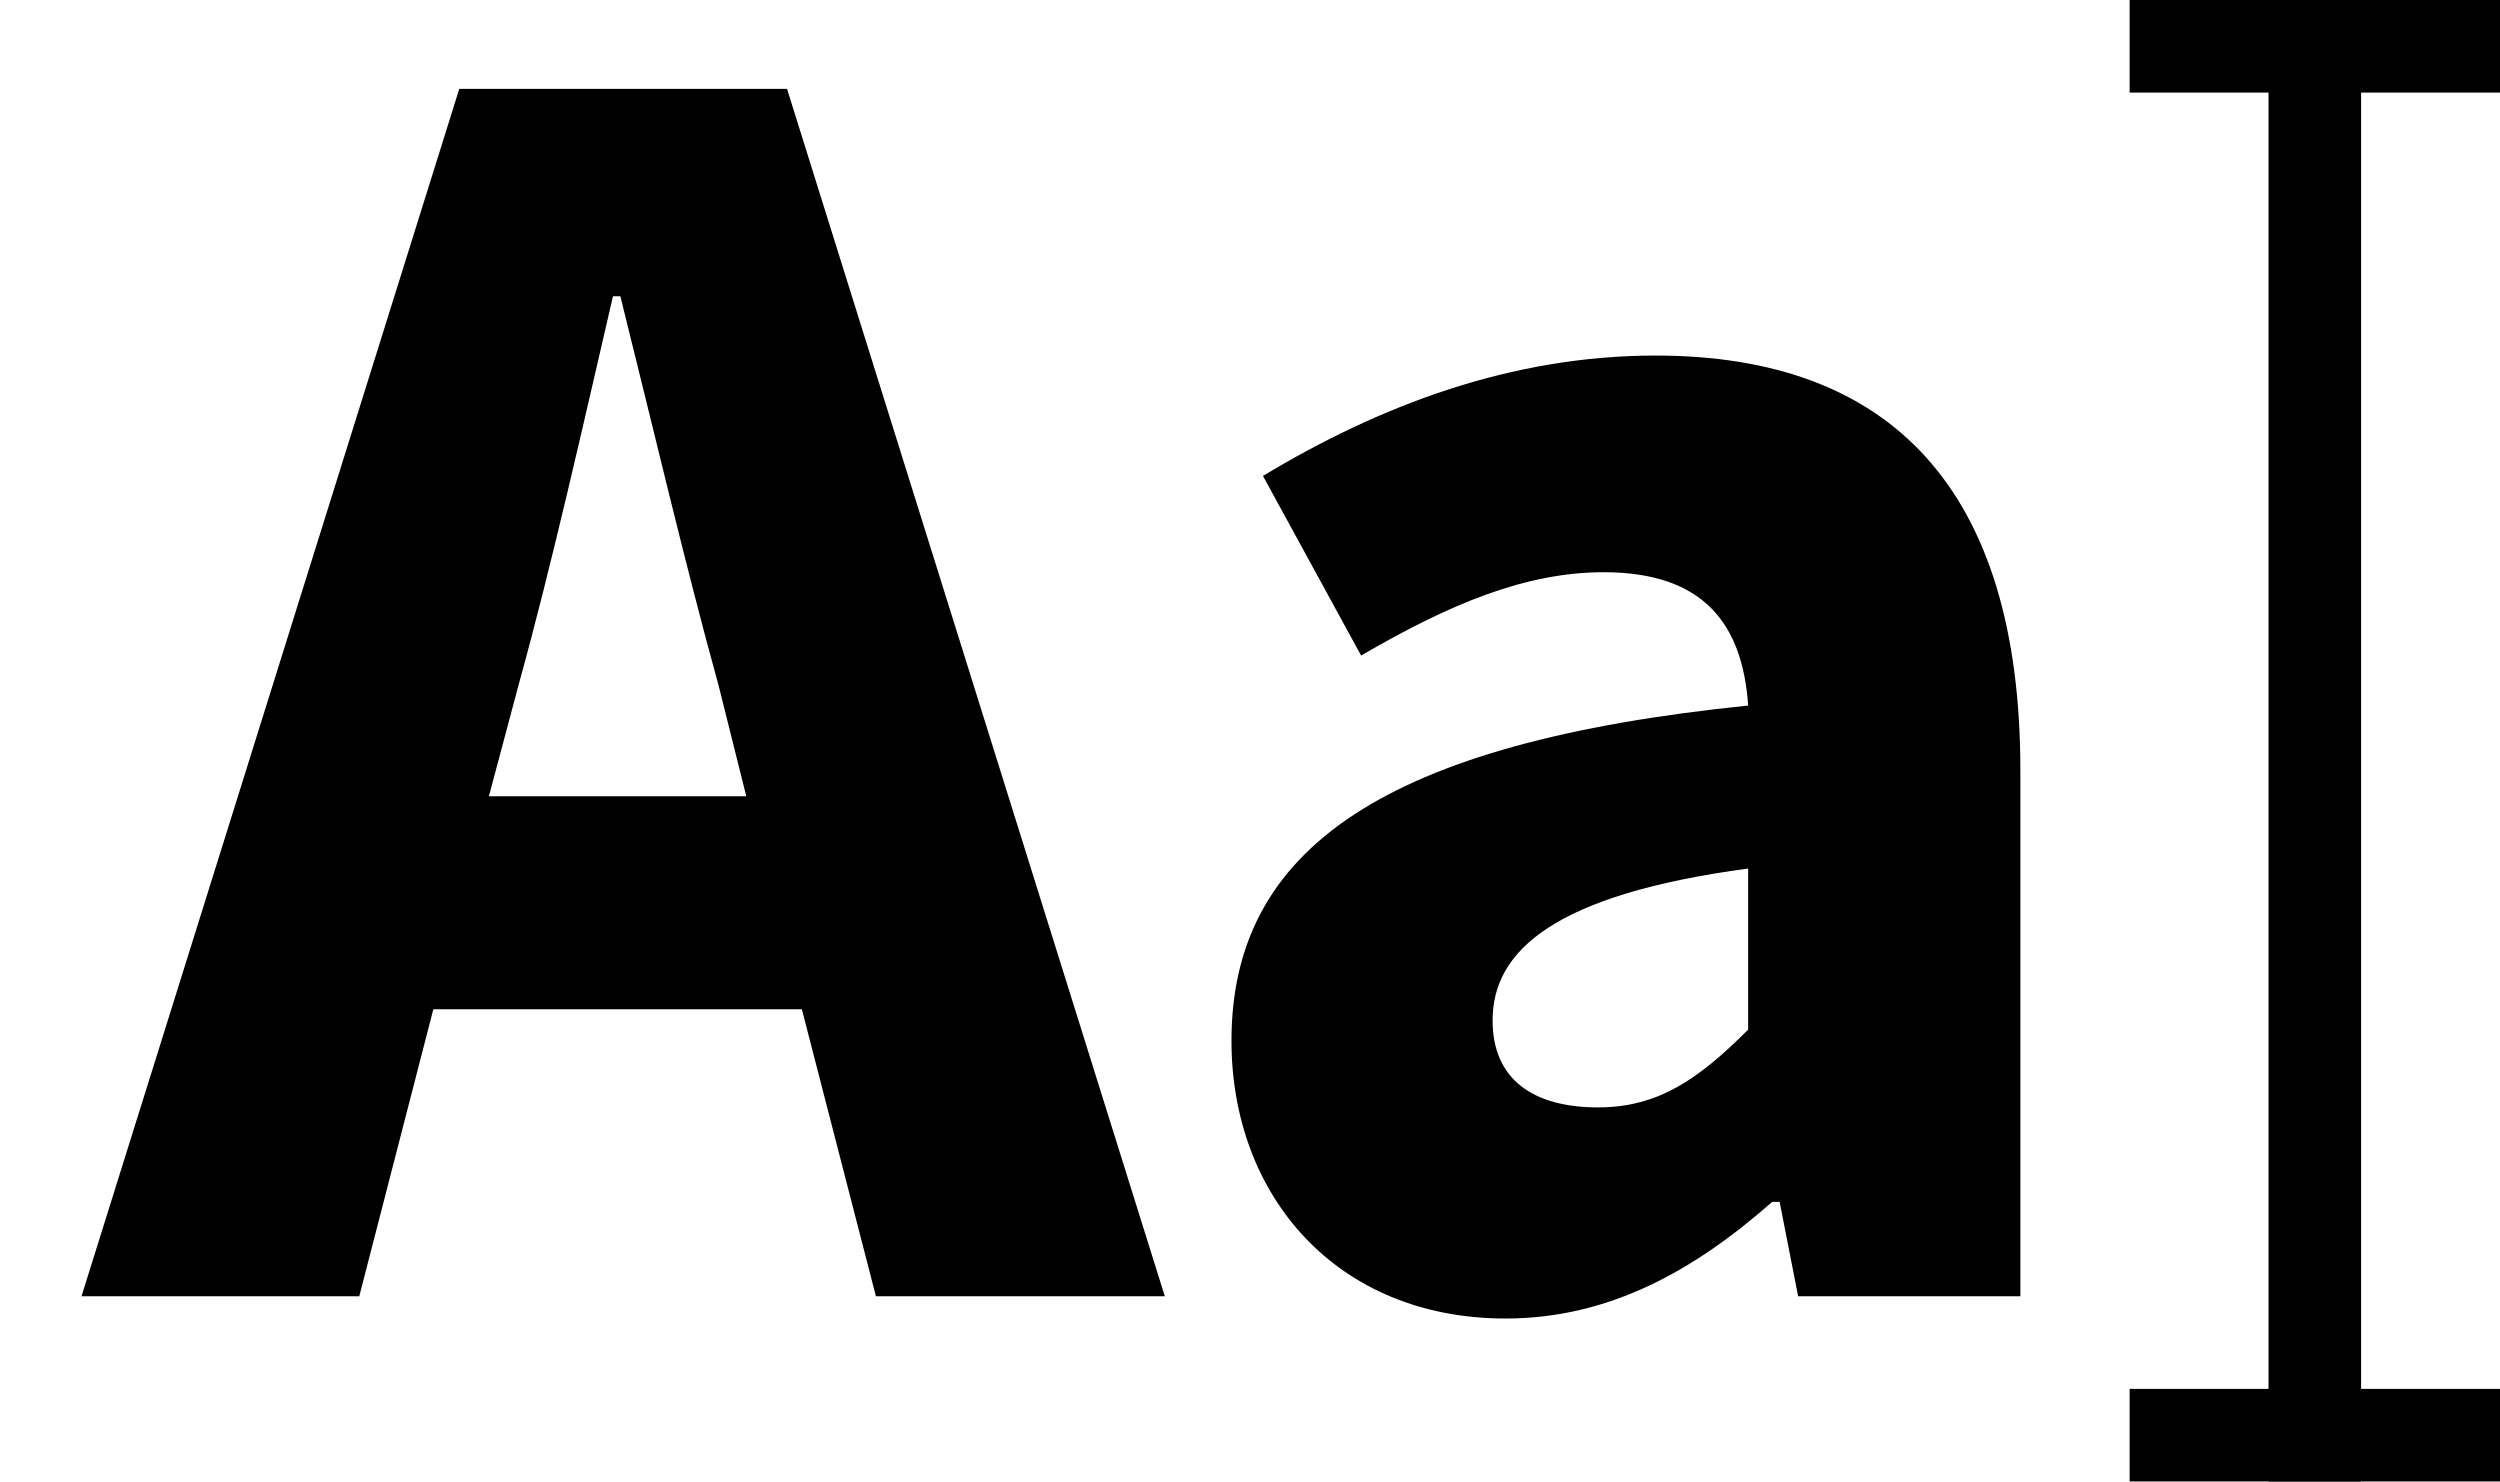
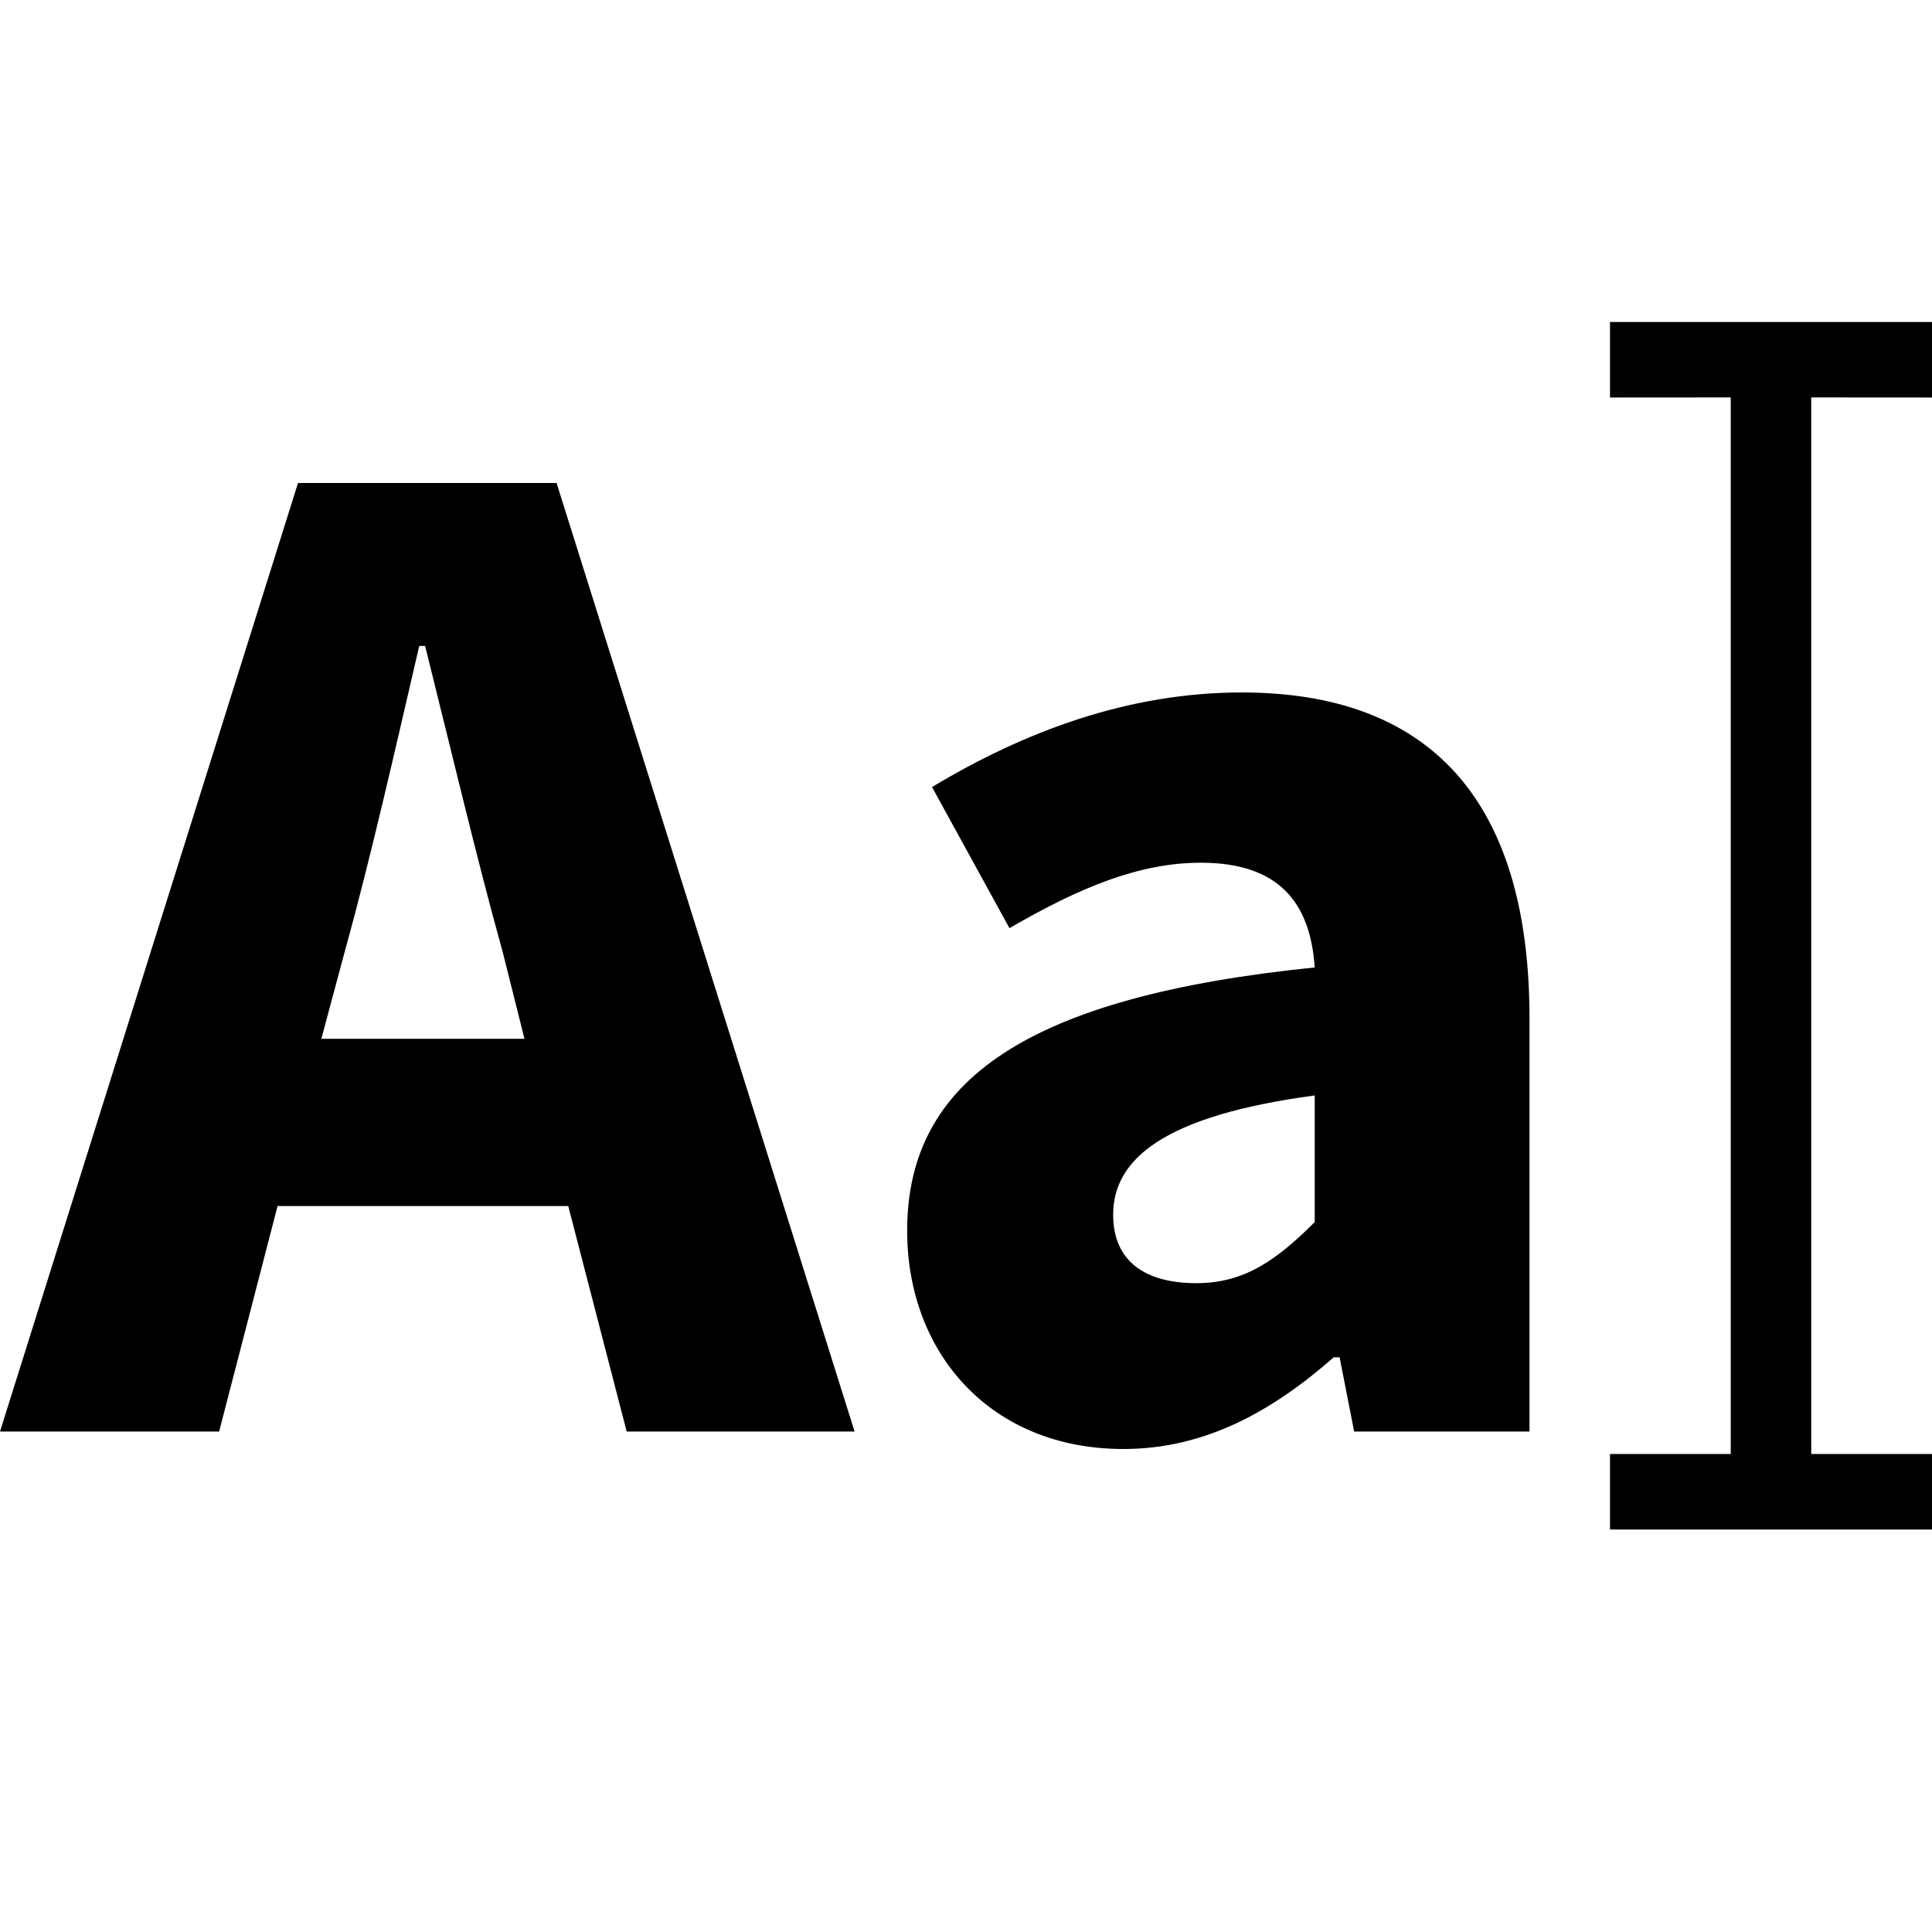
- <svg xmlns="http://www.w3.org/2000/svg" width="27" height="16">
-   <g fill="#000" fill-rule="evenodd">
-     <path d="M24.5 16V0h1v16z" />
-     <path d="M23 15h4v1h-4zM23 0h4v1h-4z" />
-     <path d="M5.6 7.4l-.32 1.2h2.78l-.3-1.2C7.4 6.1 7.04 4.56 6.7 3.2h-.08C6.3 4.58 5.96 6.1 5.6 7.4zM.88 14L4.96.96H8.5L12.58 14H9.46l-.8-3.1H4.68l-.8 3.1h-3zm15.38.24c-1.82 0-2.96-1.32-2.96-3 0-2.08 1.66-3.22 5.58-3.62-.06-.88-.48-1.44-1.56-1.44-.84 0-1.66.34-2.62.9l-1.06-1.94c1.26-.76 2.68-1.3 4.24-1.3 2.54 0 3.94 1.44 3.94 4.48V14h-2.4l-.2-1.02h-.08c-.84.74-1.76 1.26-2.88 1.26zm1-2.28c.66 0 1.1-.32 1.62-.84V9.38c-2.08.28-2.76.88-2.76 1.64 0 .64.44.94 1.14.94z" fill-rule="nonzero" />
+ <svg xmlns="http://www.w3.org/2000/svg" width="24px" height="24px" viewBox="0 0 24 24" version="1.1">
+   <g id="text" stroke="none" stroke-width="1" fill="none" fill-rule="evenodd">
+     <g id="Group" transform="translate(0, 4)" fill="#000000">
+       <g id="Group-3">
+         <path d="M24,0 L24,0.938 L22.5,0.937 L22.5,14.062 L24,14.062 L24,15 L20,15 L20,14.062 L21.5,14.062 L21.5,0.937 L20,0.938 L20,0 L24,0 Z M15.425,4.602 C17.73,4.602 19,5.904 19,8.651 L19,8.651 L19,13.783 L16.822,13.783 L16.641,12.861 L16.568,12.861 C15.806,13.53 14.971,14 13.955,14 C12.304,14 11.269,12.807 11.269,11.289 C11.269,9.41 12.776,8.38 16.332,8.018 C16.278,7.223 15.897,6.717 14.917,6.717 C14.155,6.717 13.411,7.024 12.54,7.53 L12.54,7.53 L11.578,5.777 C12.721,5.09 14.01,4.602 15.425,4.602 Z M6.914,2 L10.616,13.783 L7.785,13.783 L7.059,10.982 L3.448,10.982 L2.722,13.783 L0,13.783 L3.702,2 L6.914,2 Z M16.332,9.608 C14.445,9.861 13.828,10.404 13.828,11.09 C13.828,11.669 14.227,11.94 14.862,11.94 C15.461,11.94 15.861,11.651 16.332,11.181 L16.332,11.181 Z M5.281,4.024 L5.208,4.024 C4.918,5.271 4.609,6.645 4.283,7.819 L4.283,7.819 L3.992,8.904 L6.515,8.904 L6.243,7.819 C6.079,7.232 5.916,6.59 5.755,5.942 L5.755,5.942 L5.281,4.024 Z" id="Combined-Shape" />
+       </g>
+     </g>
  </g>
</svg>
